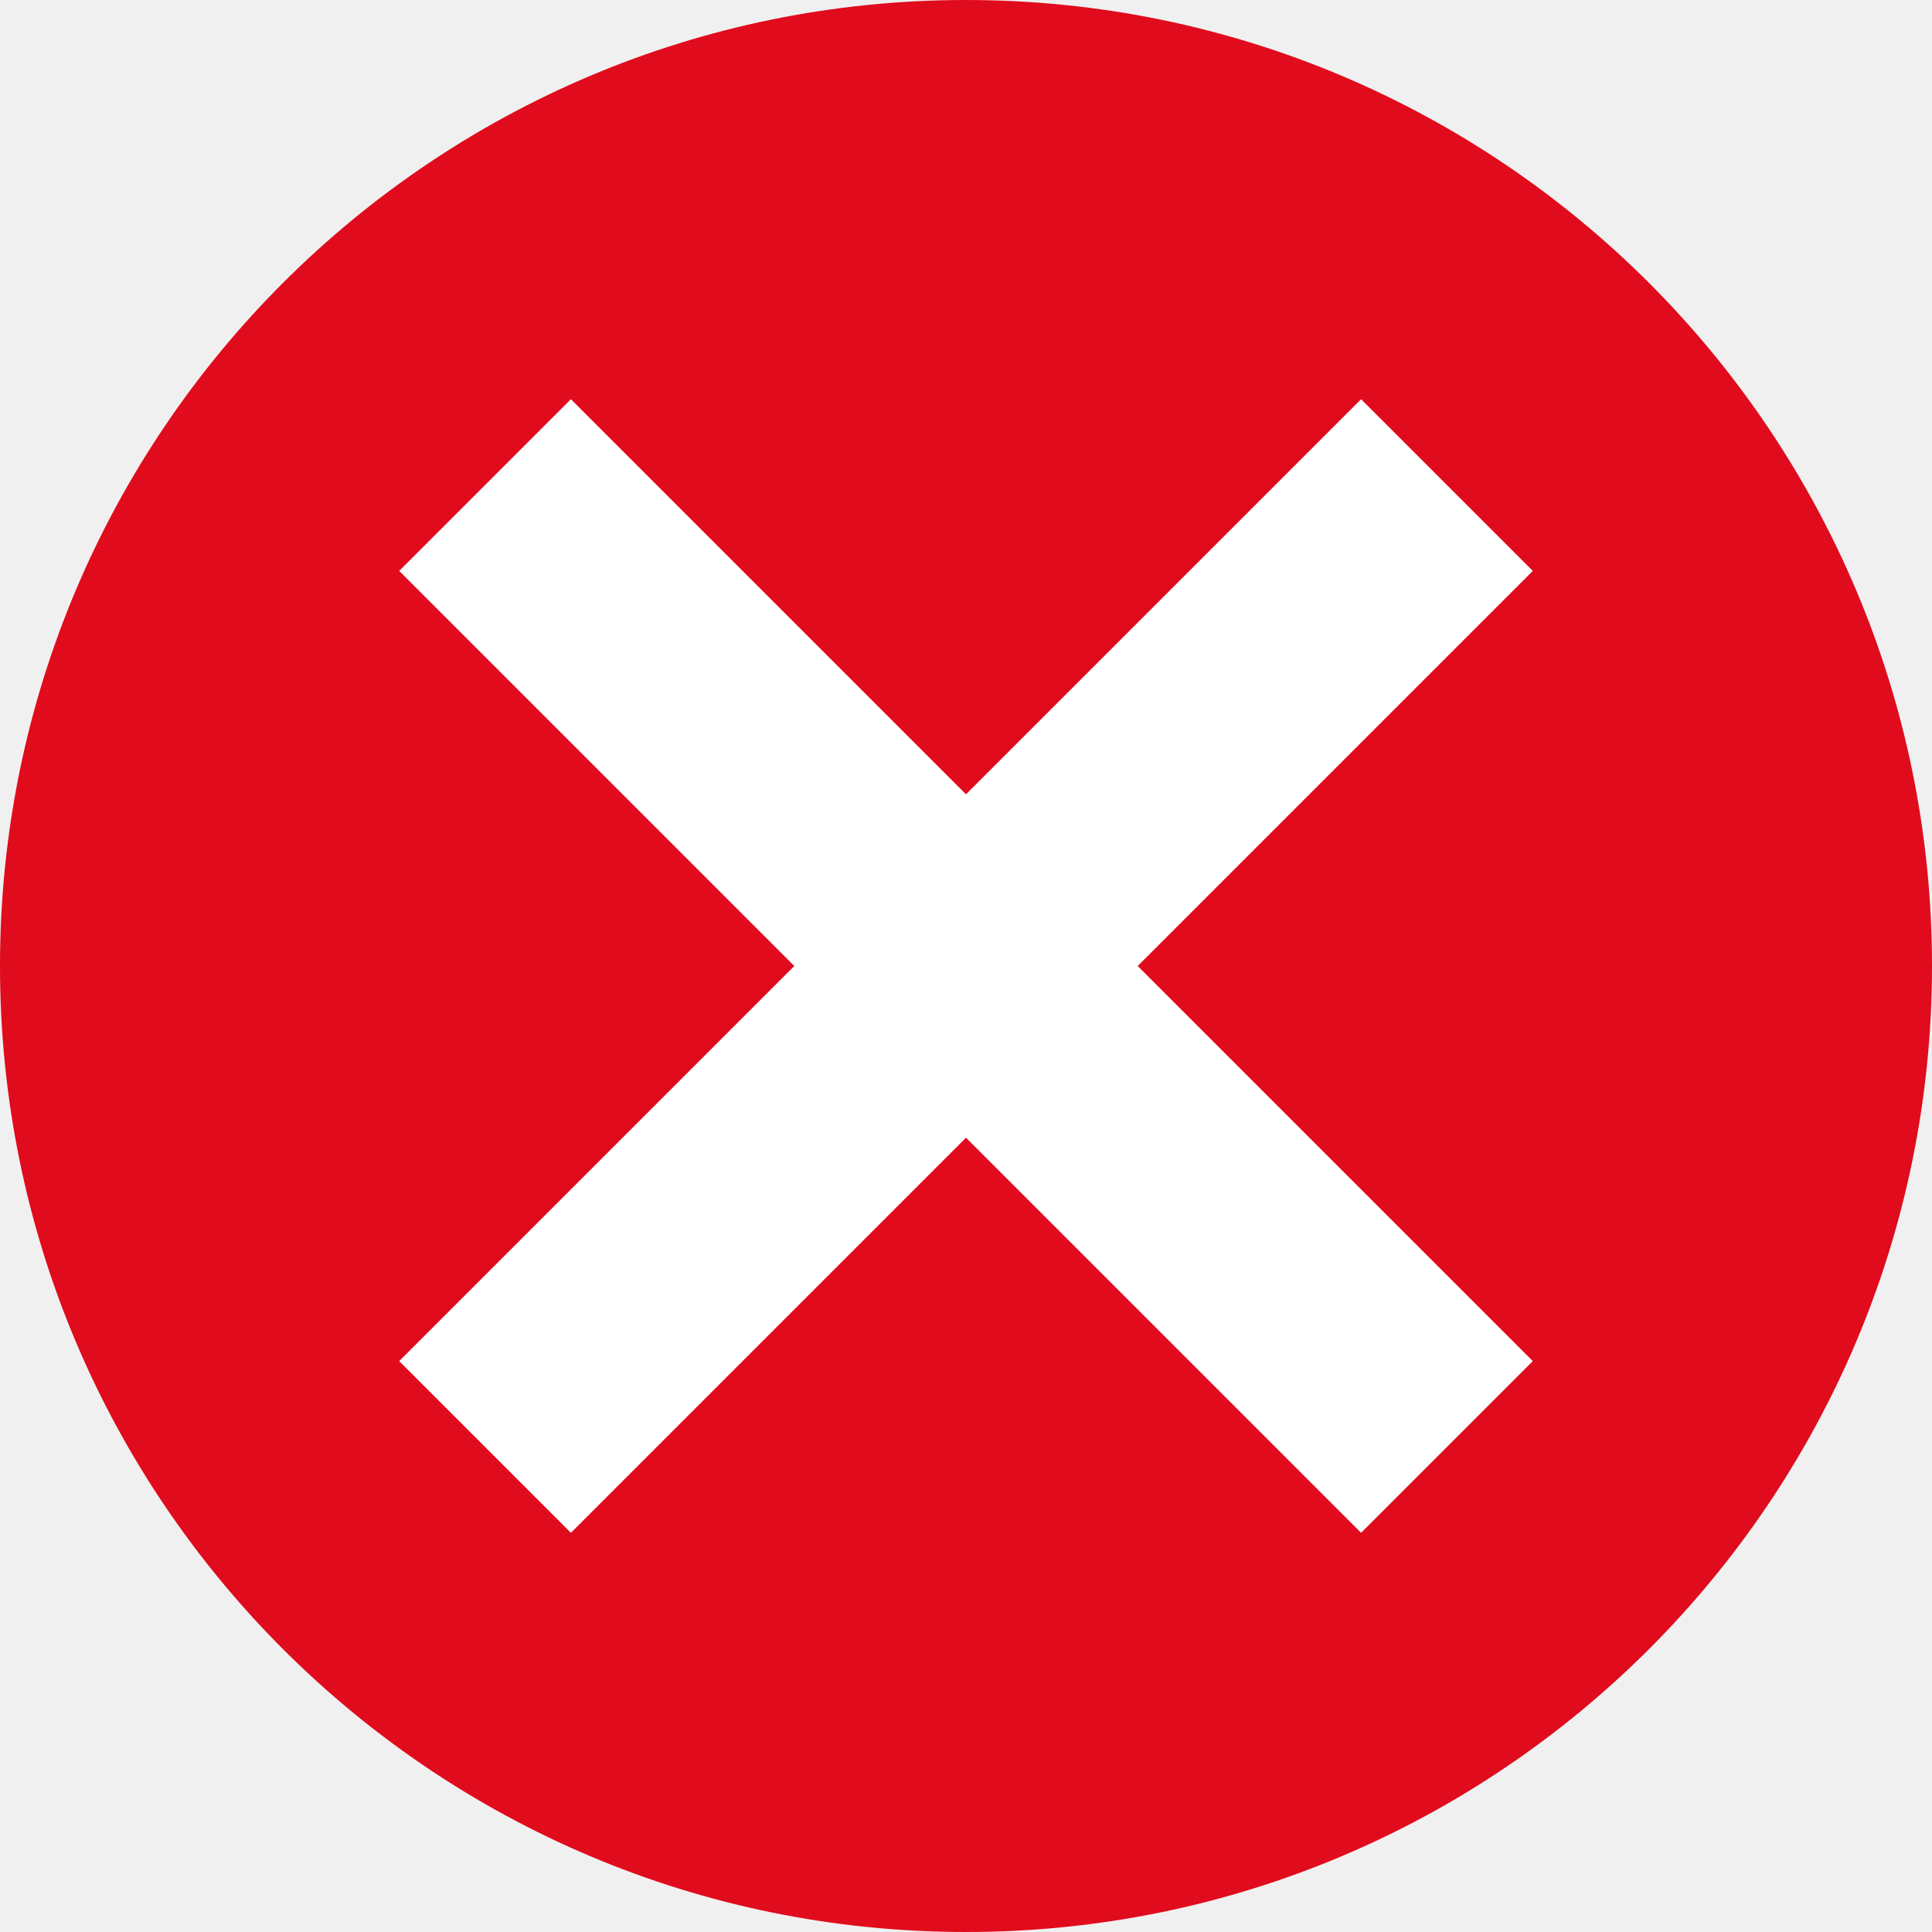
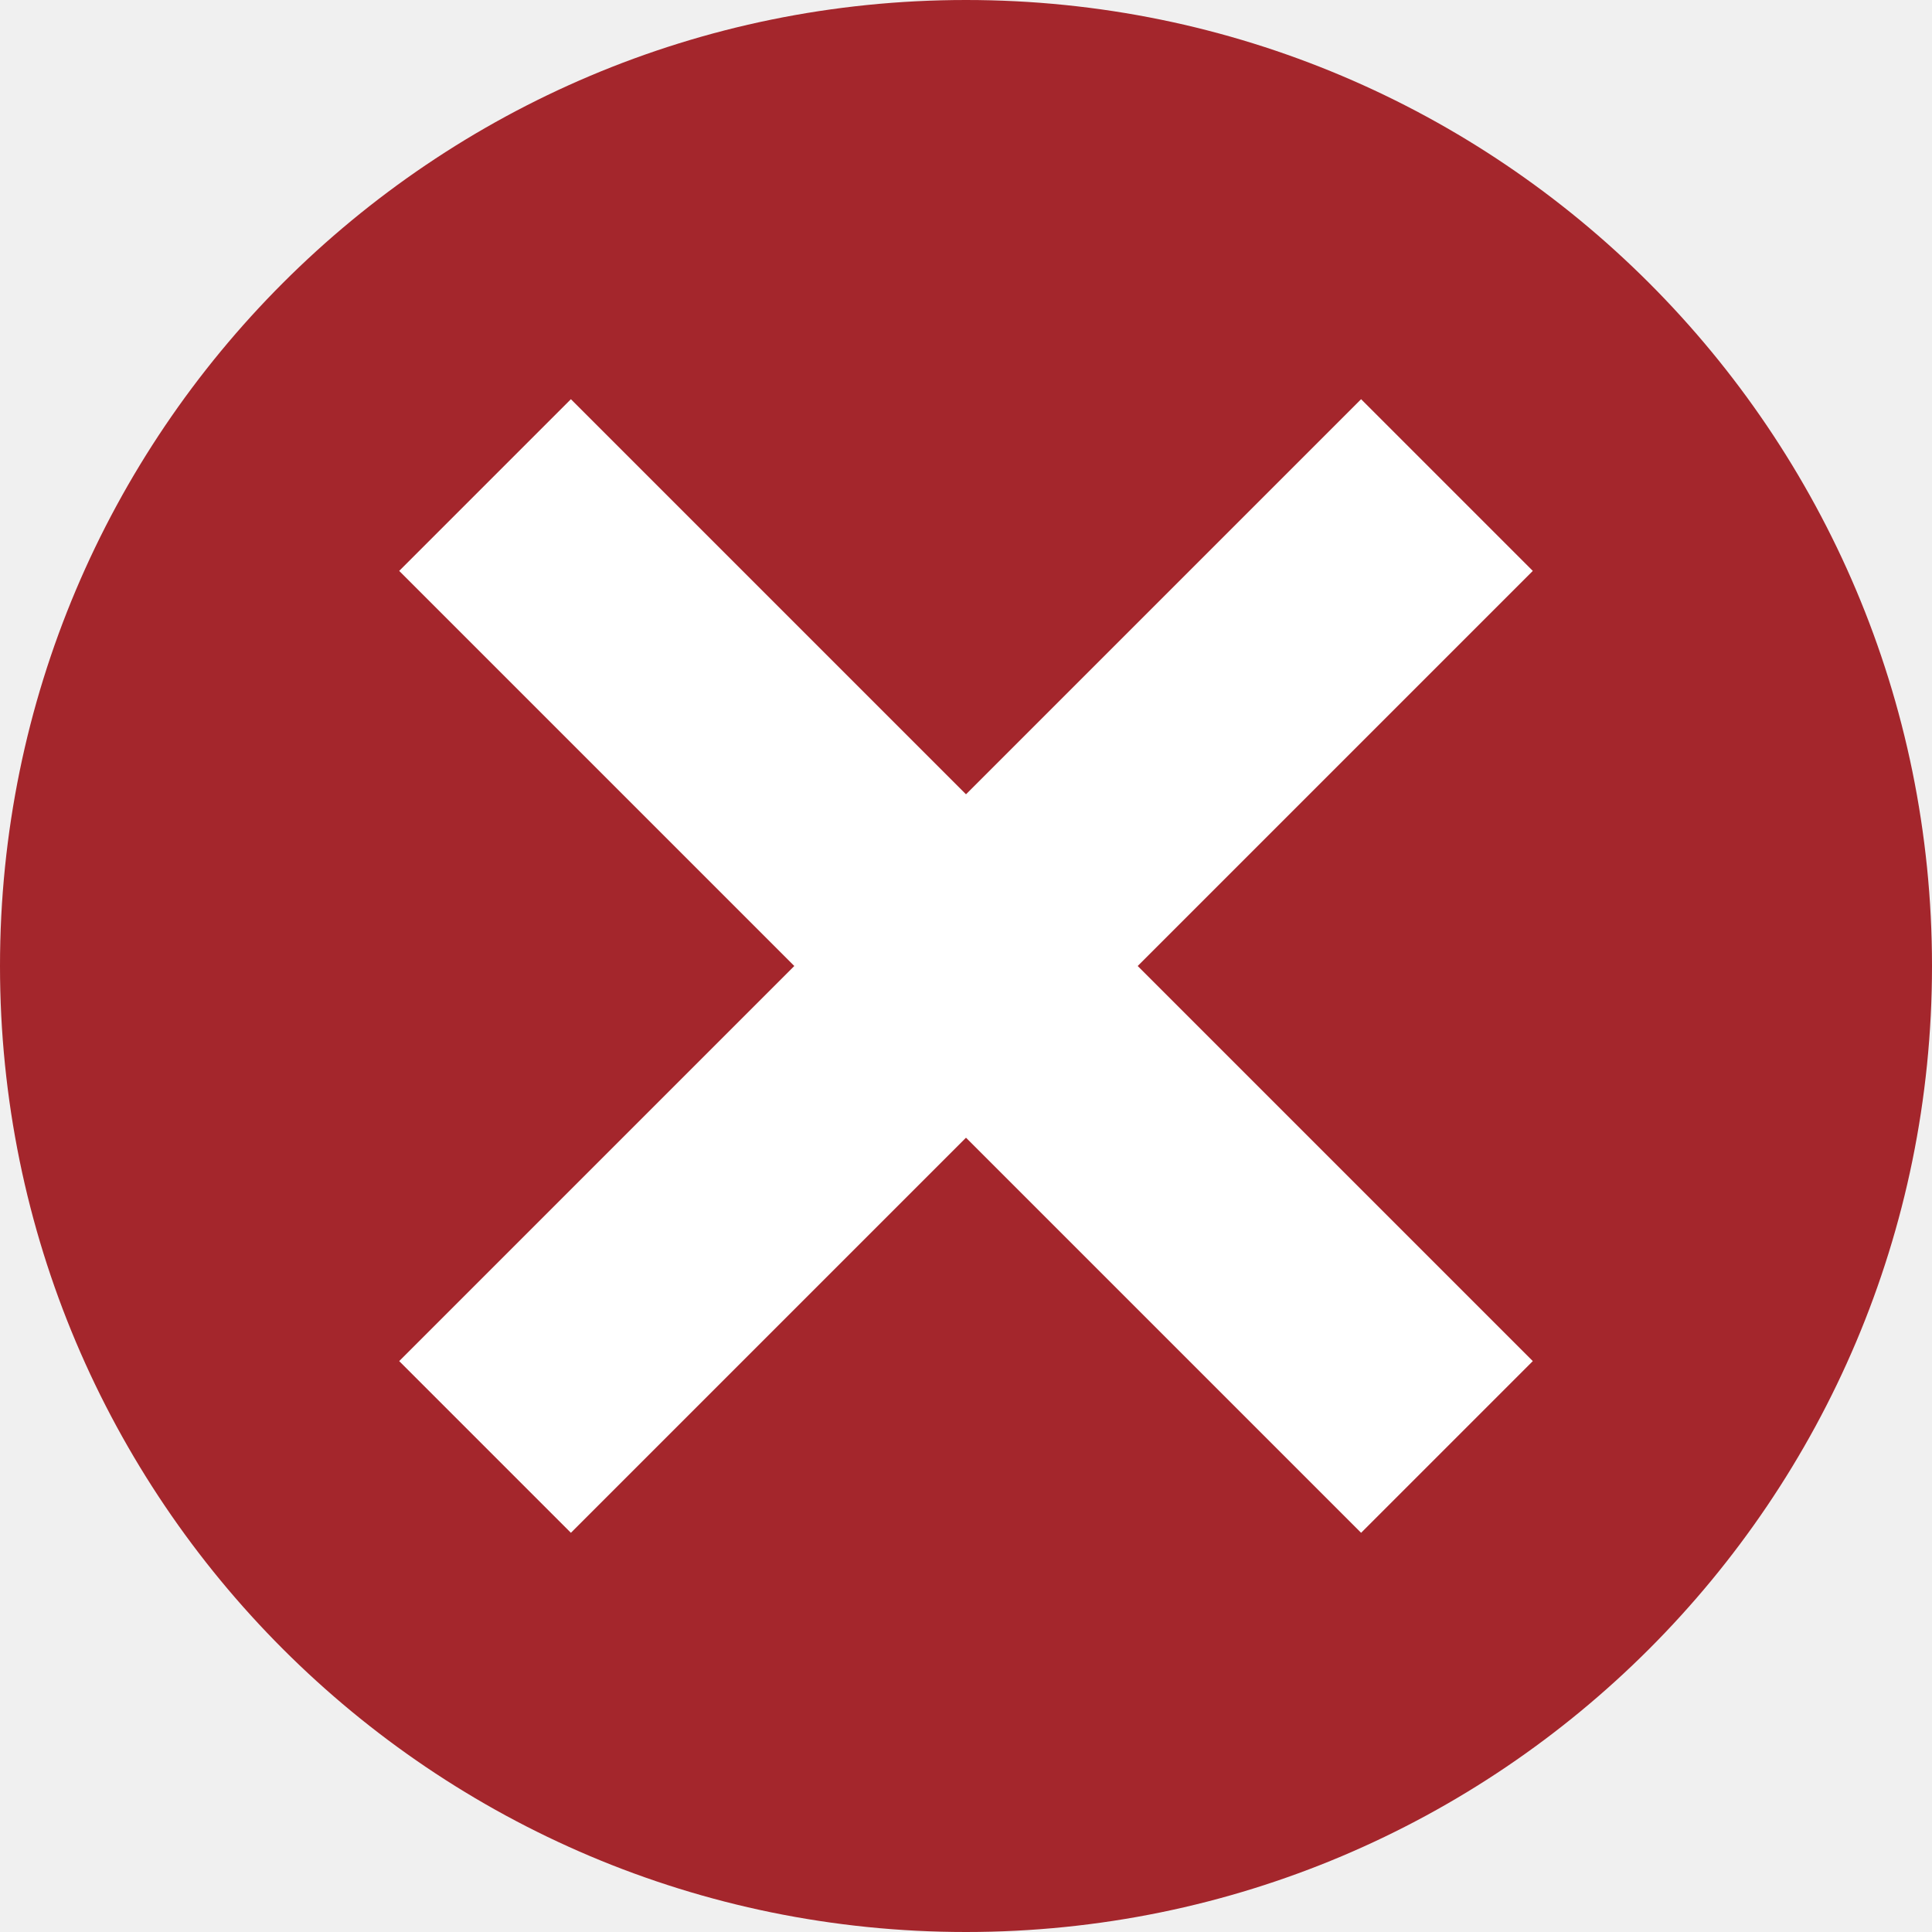
- <svg xmlns="http://www.w3.org/2000/svg" version="1.1" id="Layer_1" x="0px" y="0px" viewBox="0 0 16 16" enable-background="new 0 0 16 16" xml:space="preserve">
-   <circle fill="#E00B1C" cx="8" cy="8" r="8" />
-   <path fill="#FFFFFF" d="M12.694,4.728l-1.422-1.422L8,6.578L4.728,3.306L3.306,4.728L6.578,8l-3.272,3.272l1.422,1.422L8,9.422  l3.272,3.272l1.422-1.422L9.422,8L12.694,4.728z" />
+ <svg xmlns="http://www.w3.org/2000/svg" id="af9ee292-6669-414e-bb01-e448ae574cd6" viewBox="0 0 16 16">
+   <circle cx="8" cy="8" r="8" fill="#a4262c" />
+   <path d="M12.694,4.728,11.272,3.306,8,6.578,4.728,3.306,3.306,4.728,6.578,8,3.306,11.272l1.422,1.422L8,9.422l3.272,3.272,1.422-1.422L9.422,8Z" fill="#fff" />
</svg>
